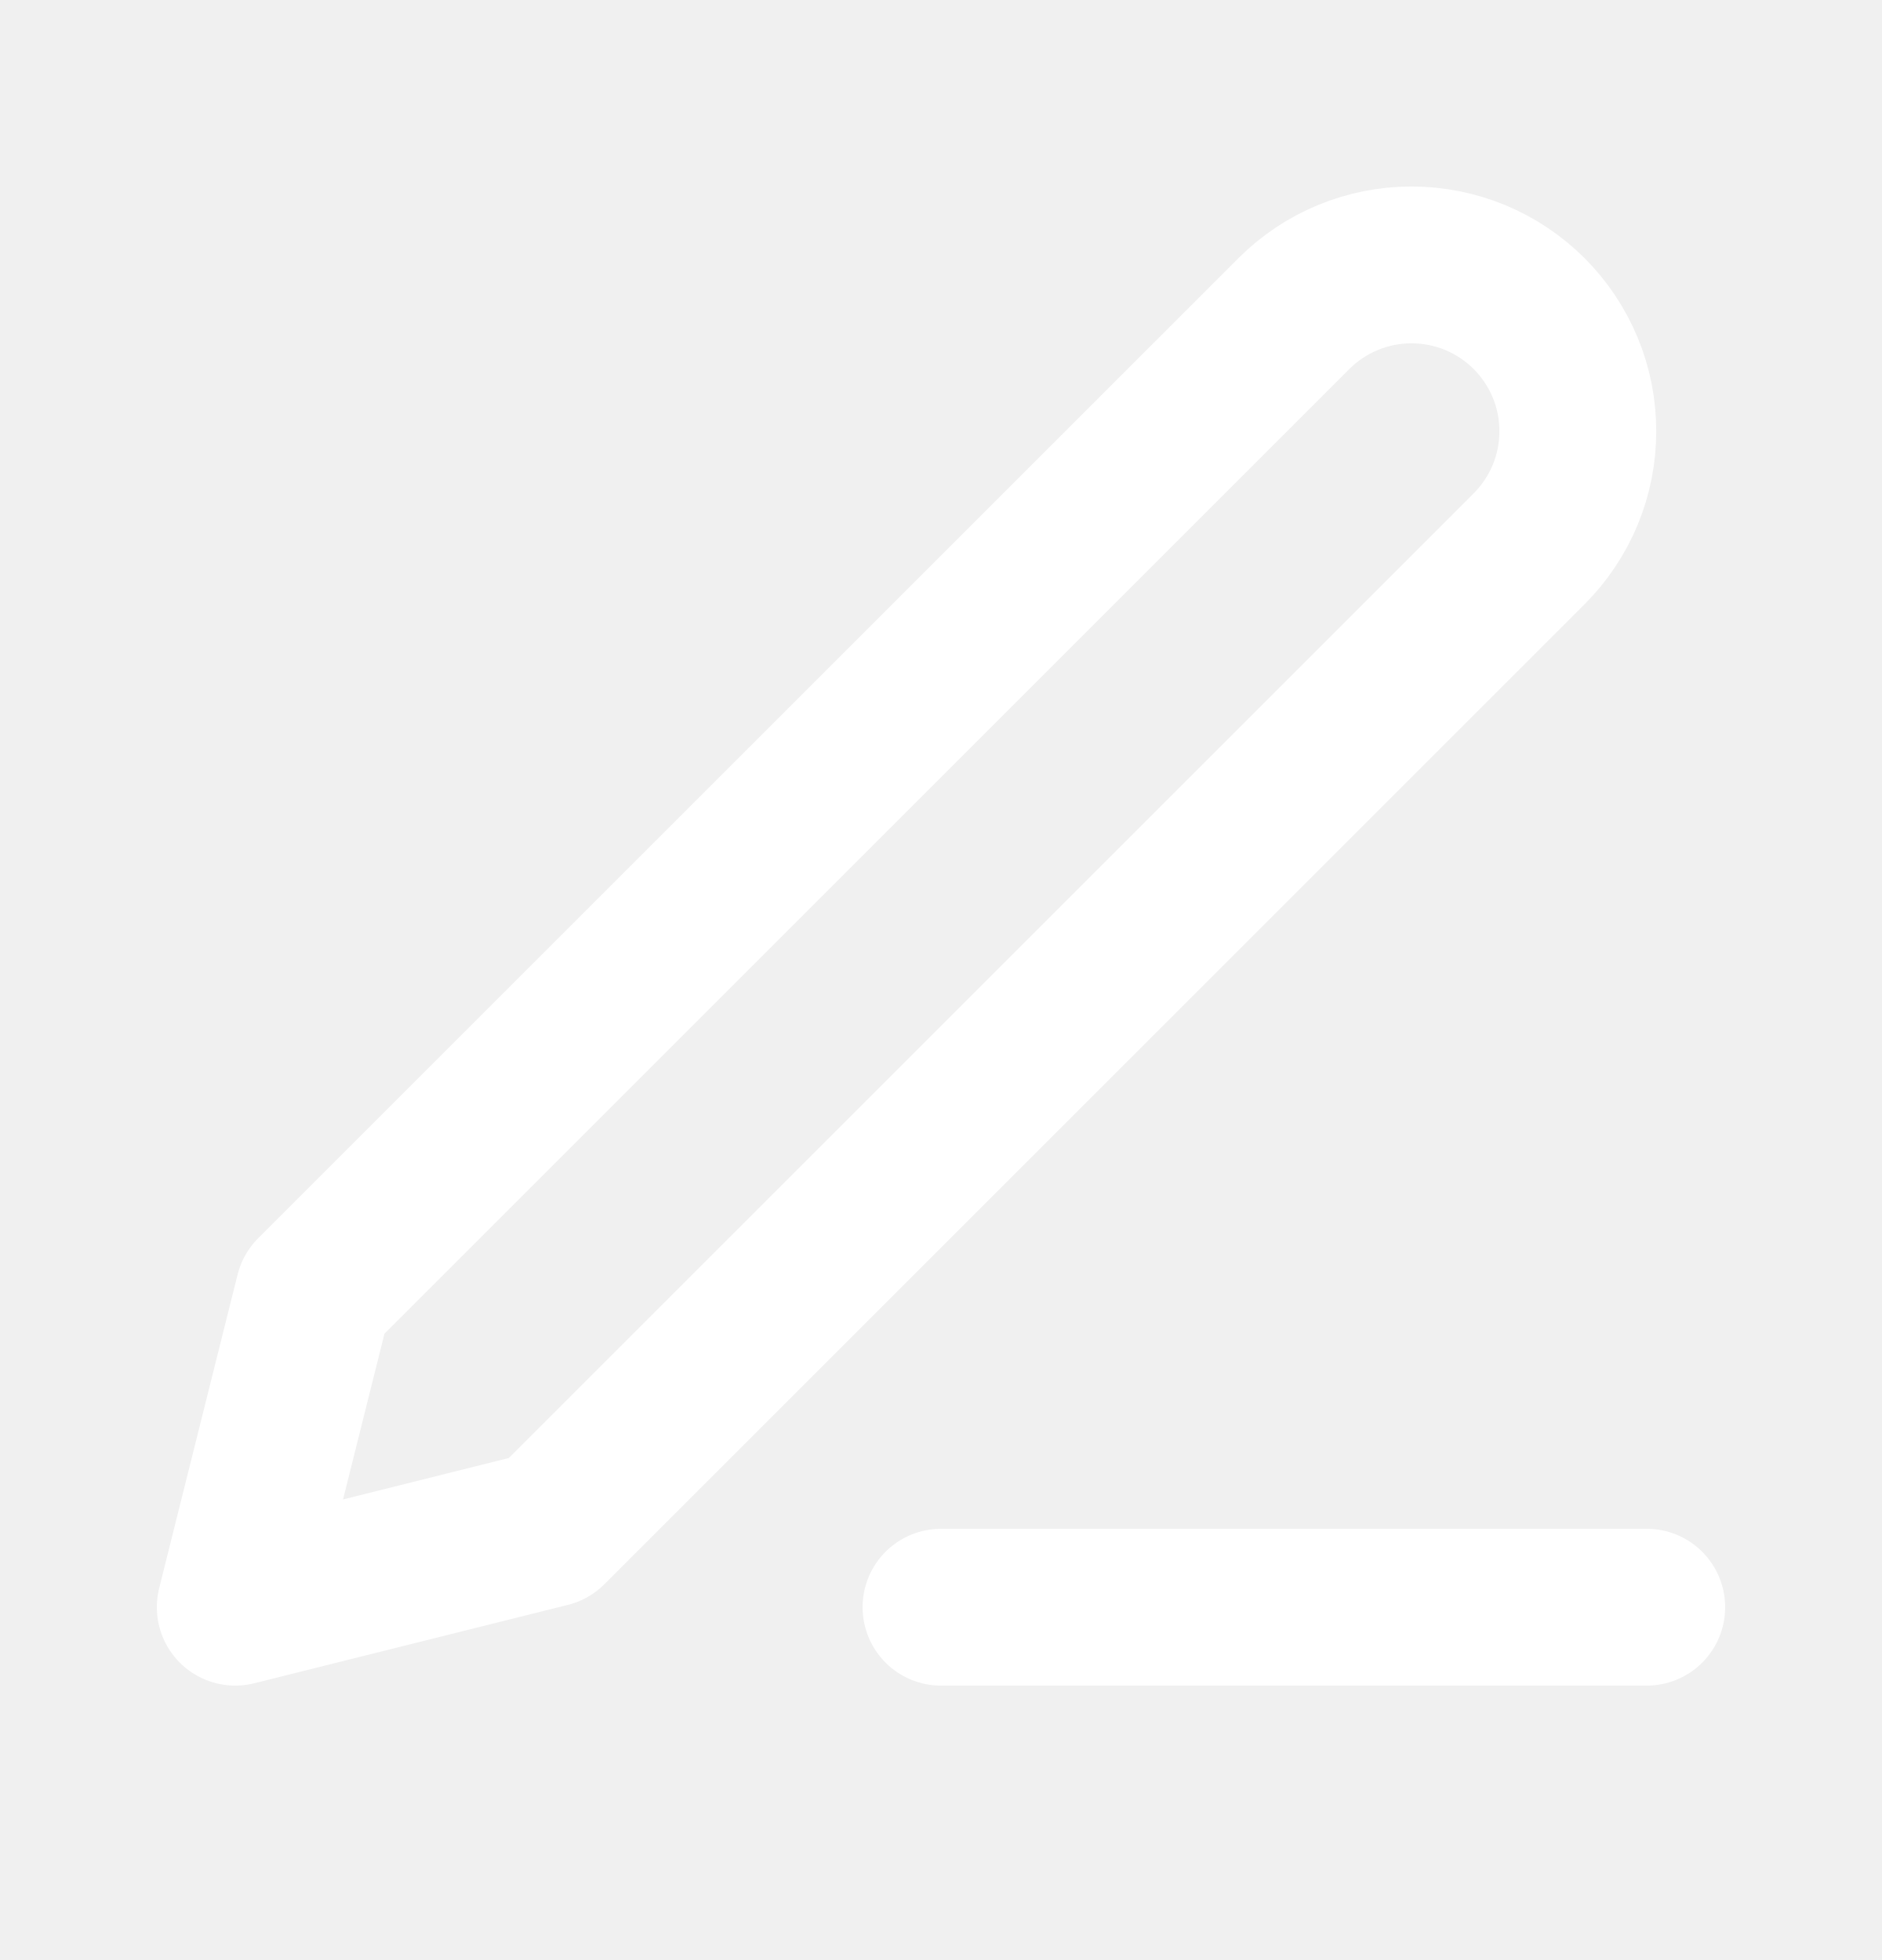
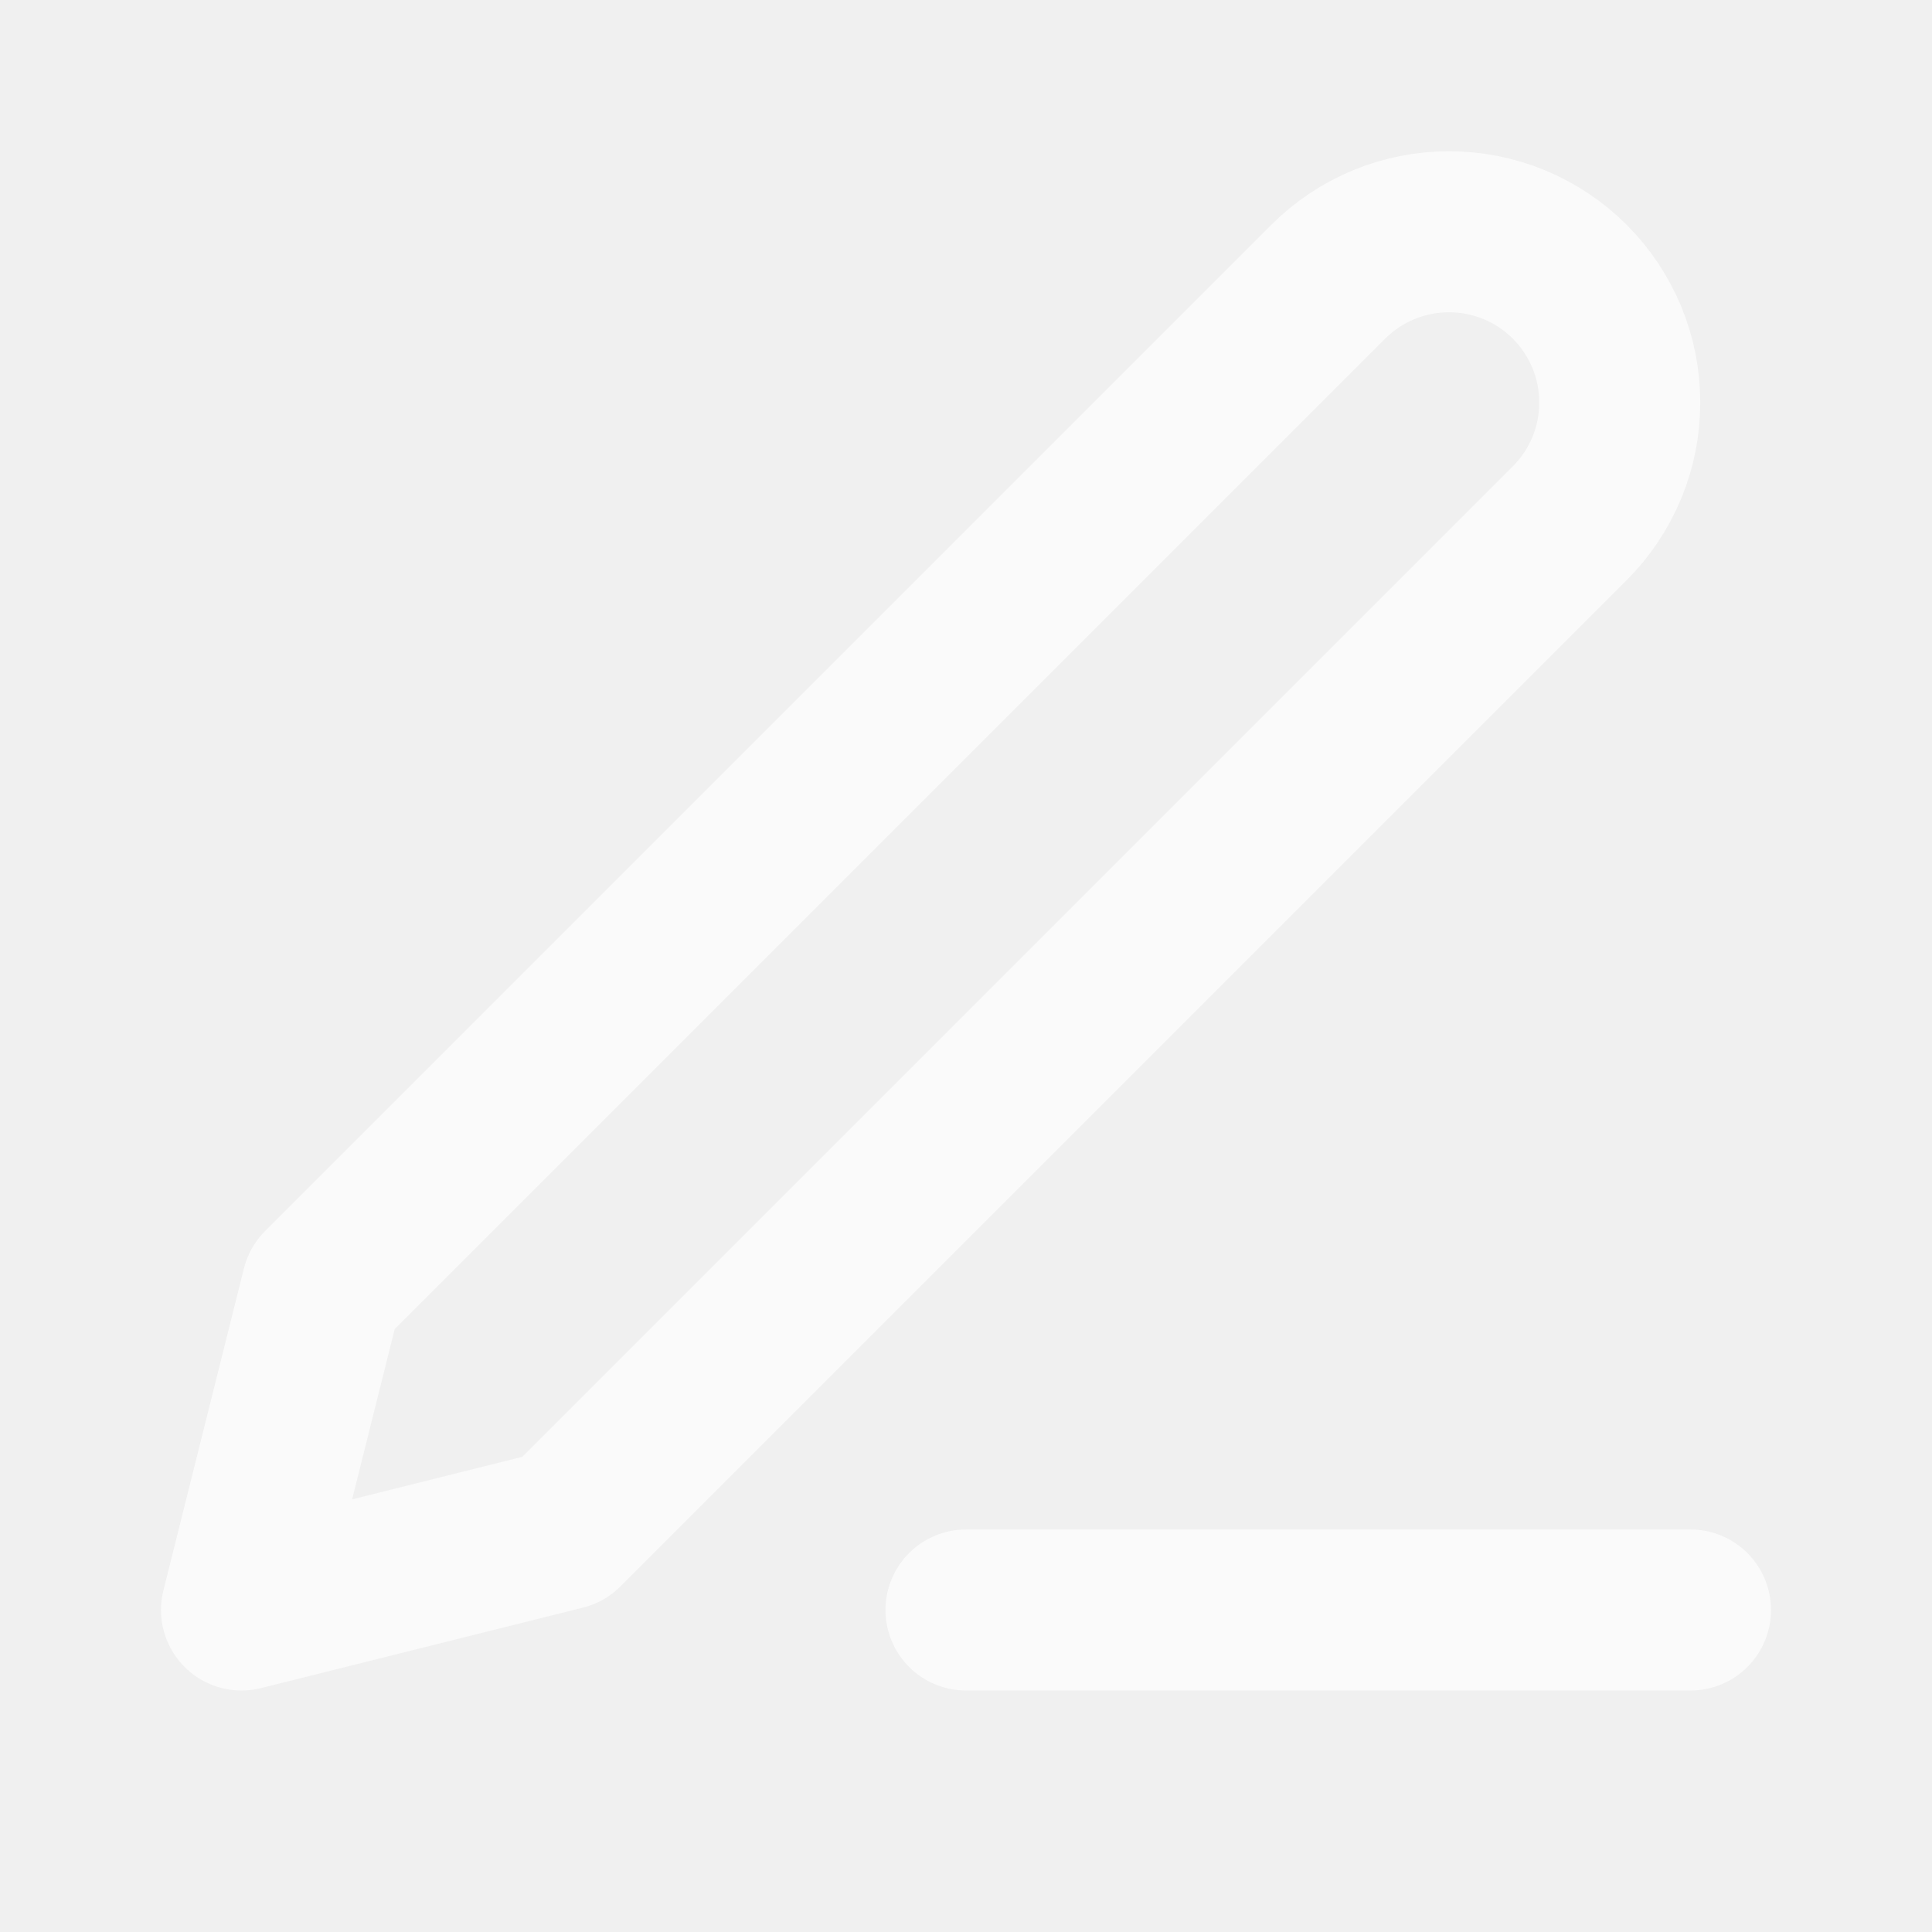
- <svg xmlns="http://www.w3.org/2000/svg" width="24" height="25" viewBox="0 0 24 25" fill="none">
-   <path d="M12 20.5H21" stroke="white" stroke-width="2" stroke-linecap="round" stroke-linejoin="round" />
-   <path d="M16.5 4C16.898 3.602 17.437 3.379 18 3.379C18.279 3.379 18.554 3.434 18.812 3.54C19.069 3.647 19.303 3.803 19.5 4C19.697 4.197 19.853 4.431 19.96 4.688C20.067 4.946 20.121 5.221 20.121 5.5C20.121 5.779 20.067 6.054 19.96 6.312C19.853 6.569 19.697 6.803 19.5 7L7 19.5L3 20.5L4 16.5L16.5 4Z" stroke="white" stroke-width="2" stroke-linecap="round" stroke-linejoin="round" />
+ <svg xmlns="http://www.w3.org/2000/svg" width="24" height="24" viewBox="0 0 24 24" fill="none">
+   <path d="M12 20H21" stroke="#FAFAFA" stroke-width="2" stroke-linecap="round" stroke-linejoin="round" />
+   <path d="M16.5 3.5C16.898 3.102 17.437 2.879 18 2.879C18.279 2.879 18.554 2.934 18.812 3.04C19.069 3.147 19.303 3.303 19.5 3.5C19.697 3.697 19.853 3.931 19.96 4.188C20.067 4.446 20.121 4.722 20.121 5C20.121 5.279 20.067 5.555 19.96 5.812C19.853 6.069 19.697 6.303 19.5 6.5L7 19L3 20L4 16L16.5 3.5Z" stroke="#FAFAFA" stroke-width="2" stroke-linecap="round" stroke-linejoin="round" />
</svg>
